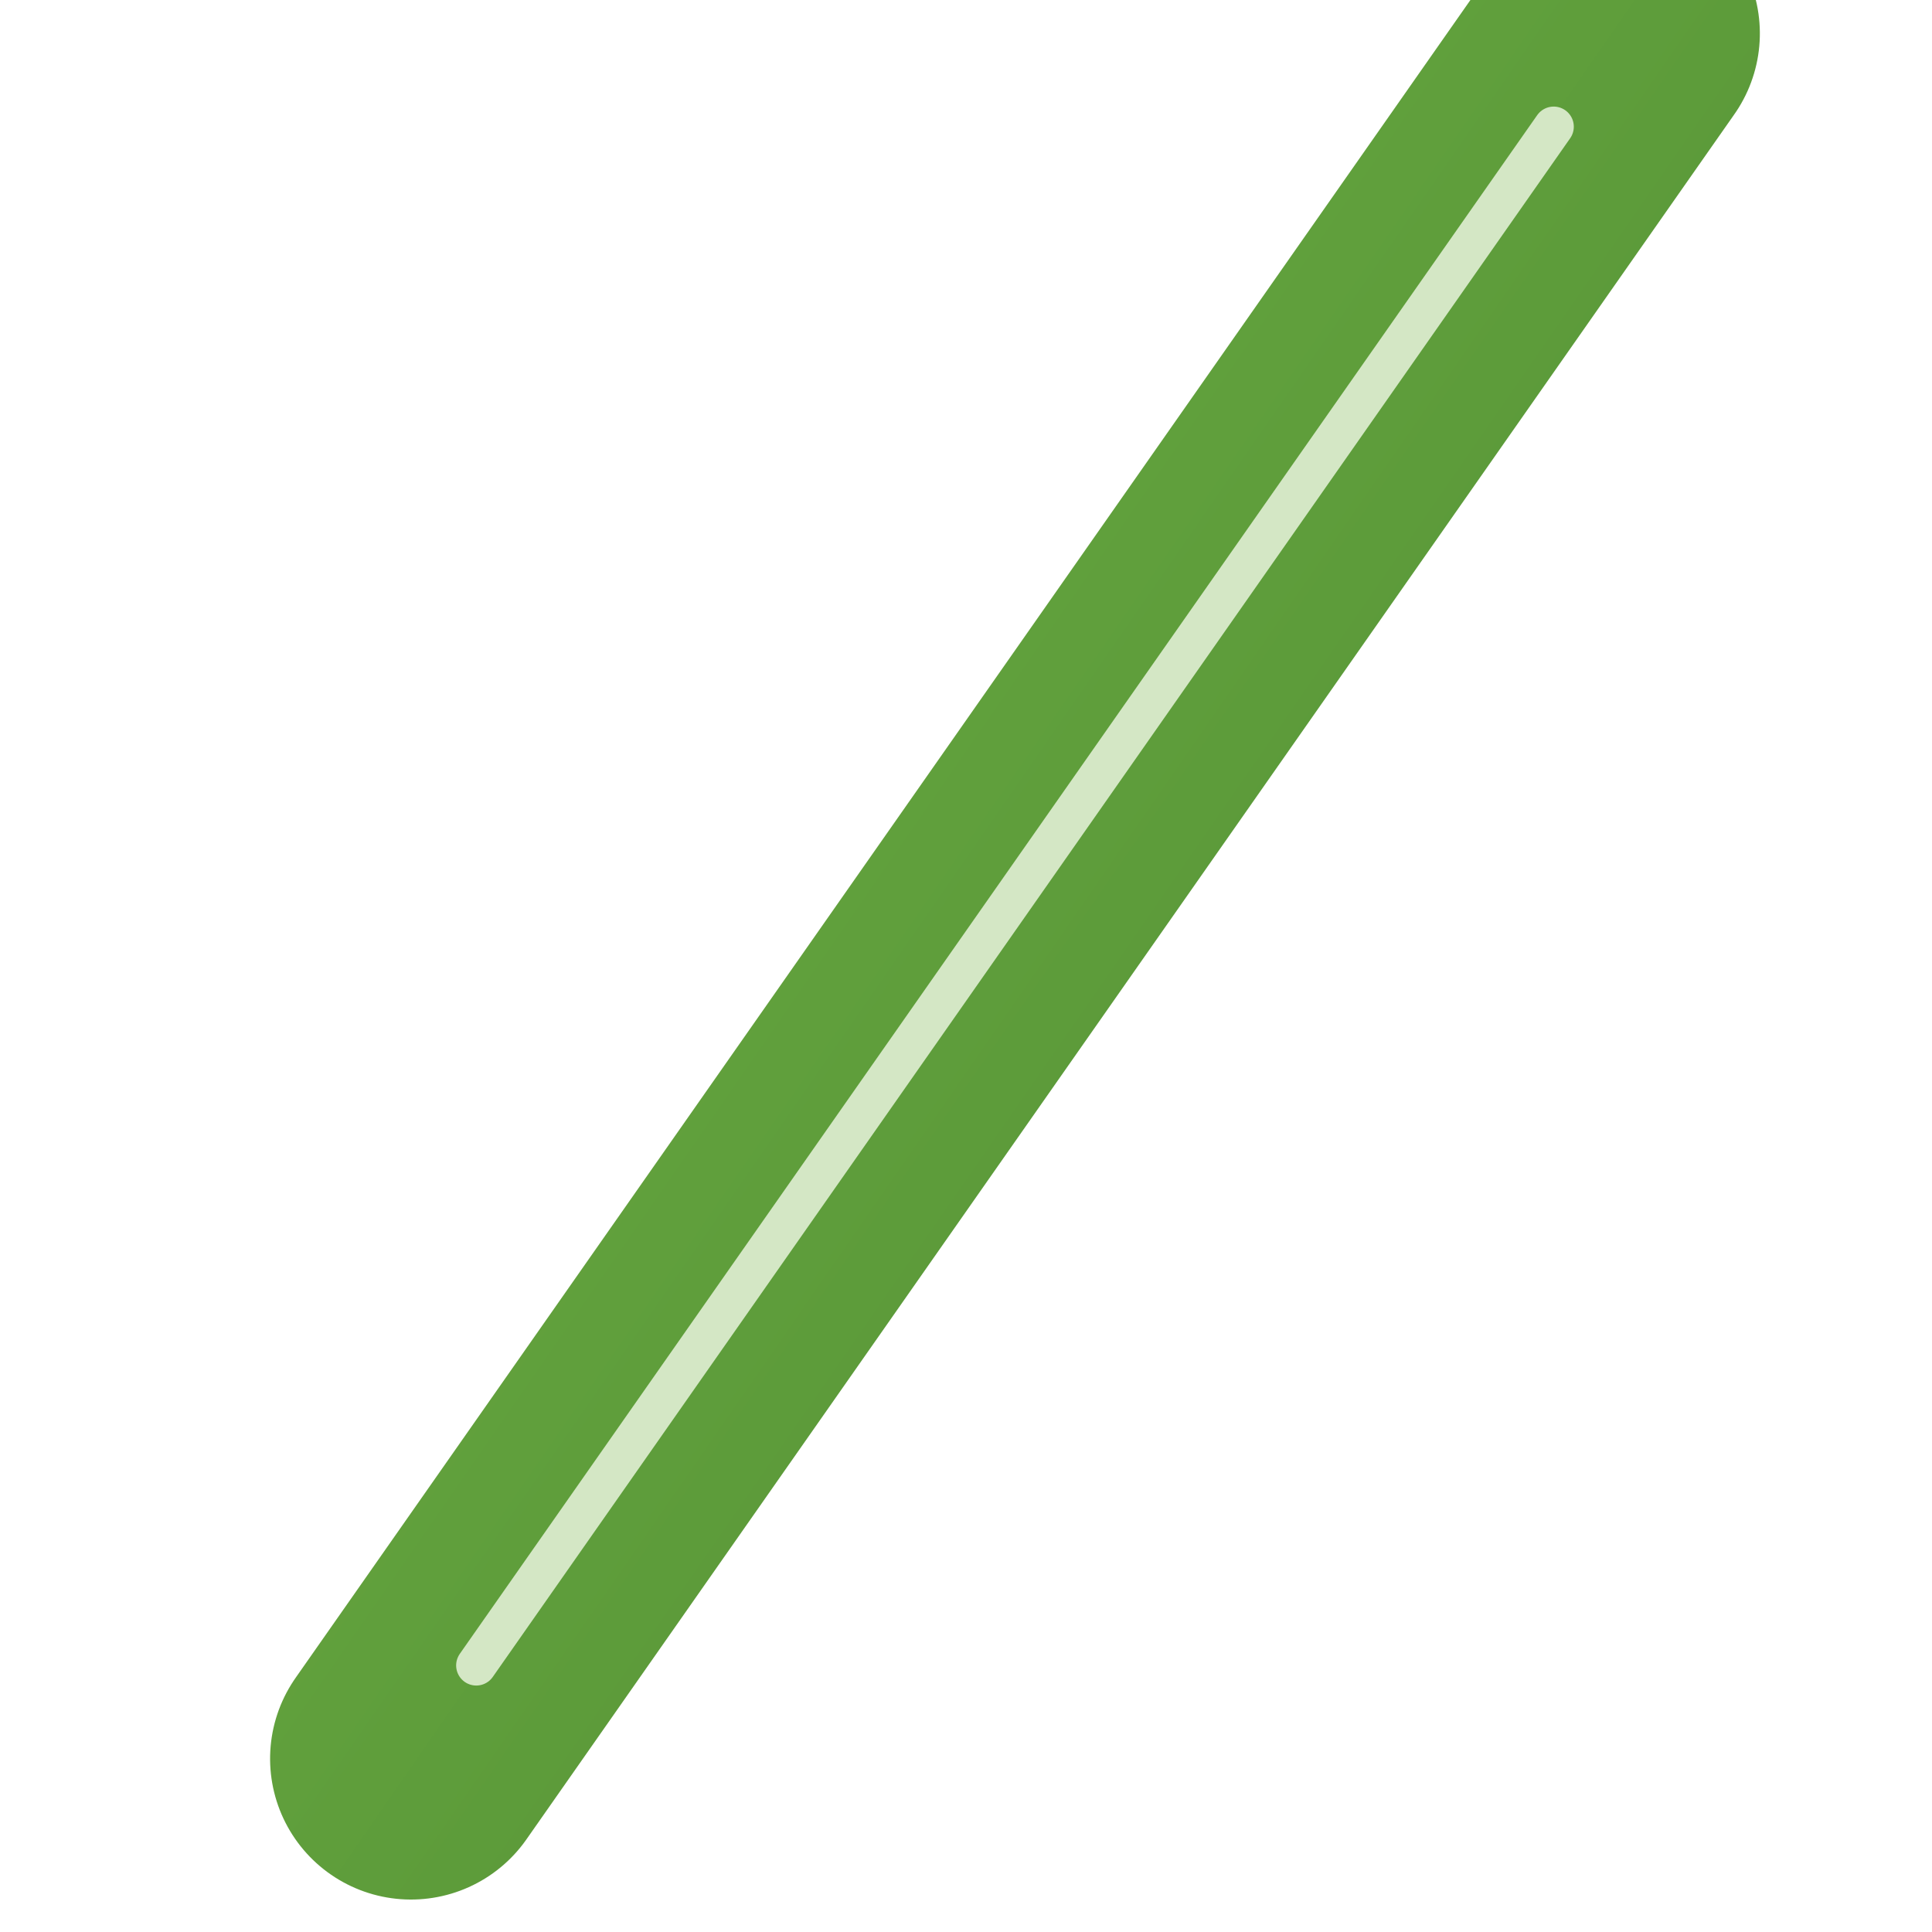
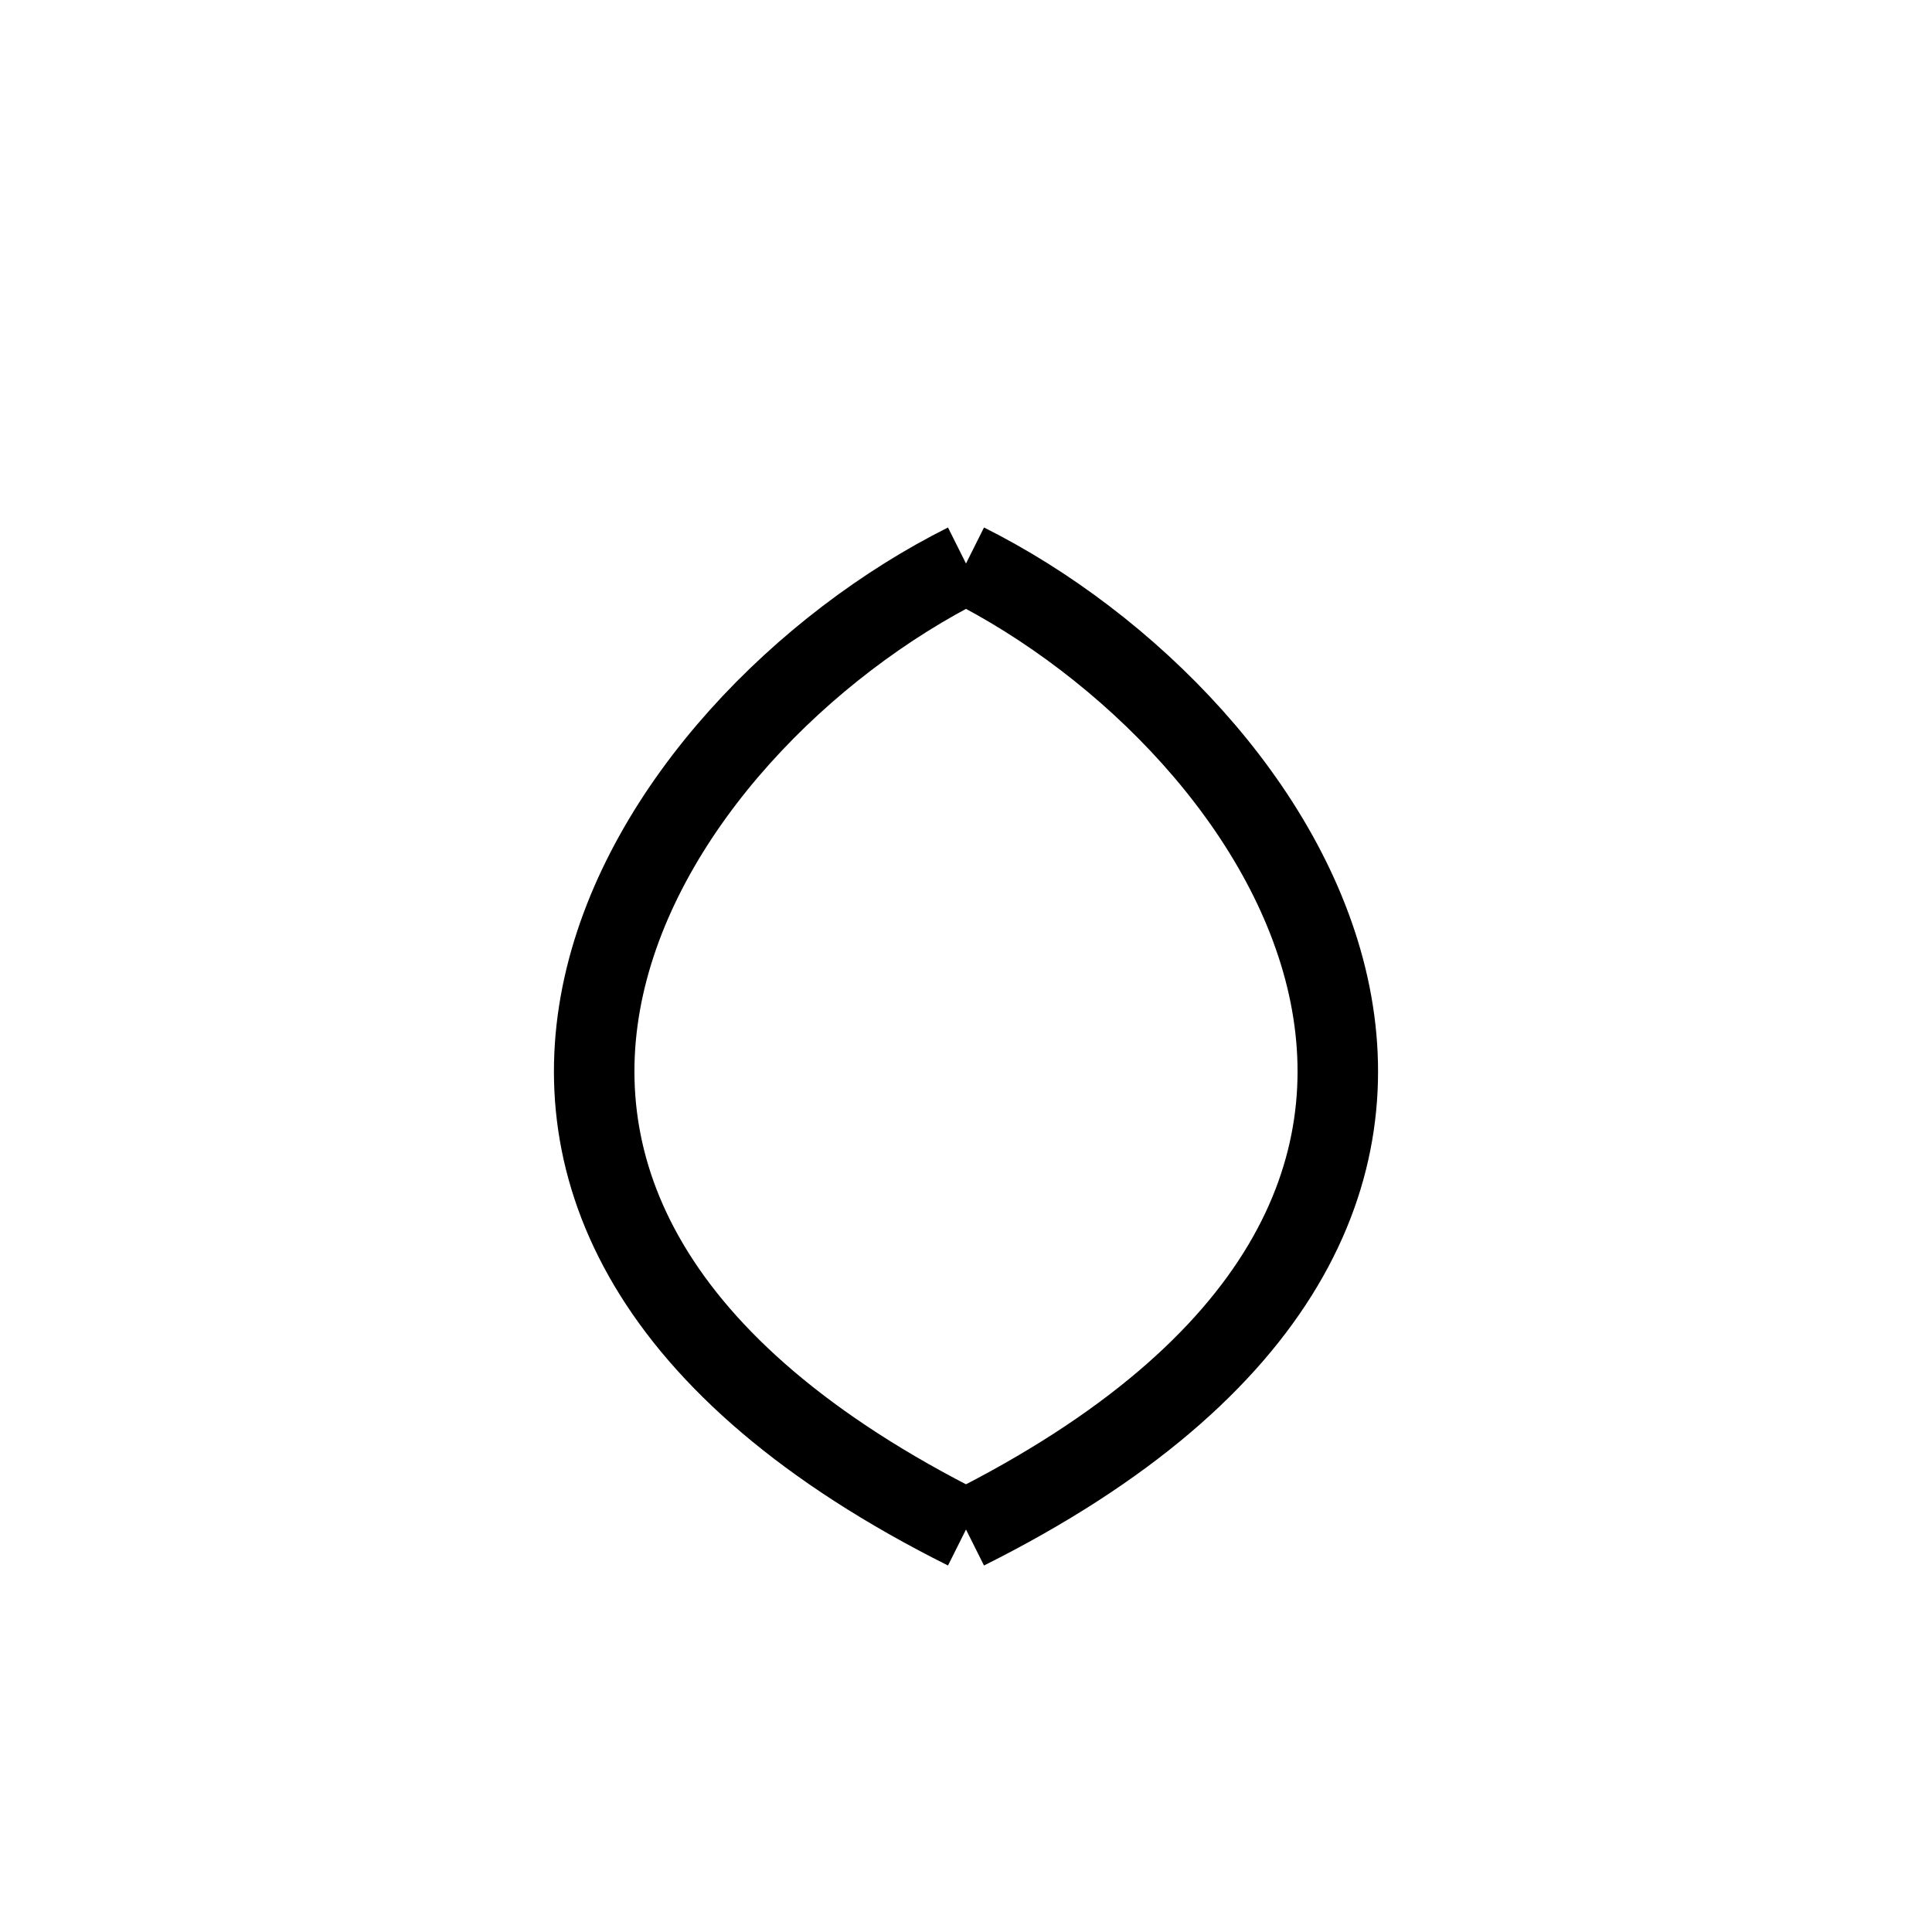
- <svg xmlns="http://www.w3.org/2000/svg" width="192" height="192" viewBox="0 0 24 24" fill="none" stroke="currentColor" stroke-width="1.5" stroke-linecap="round" stroke-linejoin="round">
+ <svg xmlns="http://www.w3.org/2000/svg" viewBox="0 0 24 24" fill="none" stroke="currentColor" strokeWidth="1.5" strokeLinecap="round" strokeLinejoin="round">
  <defs>
    <linearGradient id="leafGradient" x1="0%" y1="0%" x2="100%" y2="100%">
-       <stop offset="0%" stop-color="#6EAF45" />
-       <stop offset="100%" stop-color="#4F8C31" />
+       <stop offset="0%" stopColor="#8cbf40" />
+       <stop offset="100%" stopColor="#3d8c40" />
    </linearGradient>
  </defs>
-   <path d="M3.5 20.5 C10 14, 16 8, 22 2" stroke="url(#leafGradient)" stroke-width="3.5" fill="none" transform="rotate(-10 12 12)" />
-   <path d="M4.5 19.5 C10 14, 16 8, 21 3" stroke="#D4E7C5" stroke-width="0.5" fill="none" transform="rotate(-10 12 12)" />
+   <path d="M12 2v20" stroke="url(#leafGradient)" strokeWidth="2" />
+   <path d="M12 7c4 2 8 8 0 12" stroke="url(#leafGradient)" strokeWidth="2" />
+   <path d="M12 7c-4 2 -8 8 0 12" stroke="url(#leafGradient)" strokeWidth="2" />
</svg>
